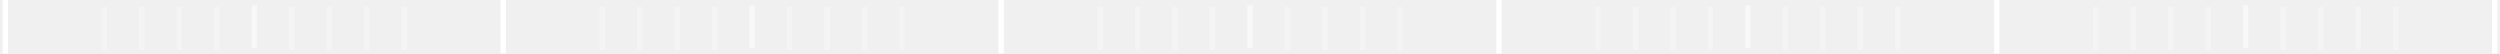
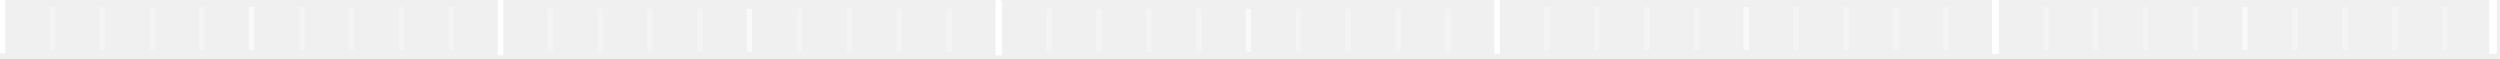
- <svg xmlns="http://www.w3.org/2000/svg" width="467" height="10" viewBox="0 0 467 10" fill="none">
-   <line x1="1.004" x2="1.004" y2="10" stroke="white" />
-   <line x1="94.004" x2="94.004" y2="10" stroke="white" />
-   <line x1="187.004" x2="187.004" y2="10" stroke="white" />
-   <line x1="280.004" x2="280.004" y2="10" stroke="white" />
-   <line x1="373.004" x2="373.004" y2="10" stroke="white" />
-   <line x1="466.004" x2="466.004" y2="10" stroke="white" />
-   <line x1="40.504" y1="1.328" x2="40.504" y2="9.328" stroke="white" stroke-opacity="0.3" />
-   <line x1="33.504" y1="1.328" x2="33.504" y2="9.328" stroke="white" stroke-opacity="0.3" />
-   <line x1="19.504" y1="1.328" x2="19.504" y2="9.328" stroke="white" stroke-opacity="0.3" />
-   <line x1="26.504" y1="1.328" x2="26.504" y2="9.328" stroke="white" stroke-opacity="0.3" />
-   <line x1="47.504" y1="1" x2="47.504" y2="9" stroke="white" stroke-opacity="0.5" />
-   <line x1="68.504" y1="1.328" x2="68.504" y2="9.328" stroke="white" stroke-opacity="0.3" />
-   <line x1="61.504" y1="1.328" x2="61.504" y2="9.328" stroke="white" stroke-opacity="0.3" />
-   <line x1="54.504" y1="1.328" x2="54.504" y2="9.328" stroke="white" stroke-opacity="0.3" />
-   <line x1="75.504" y1="1.328" x2="75.504" y2="9.328" stroke="white" stroke-opacity="0.3" />
-   <line x1="133.504" y1="1.328" x2="133.504" y2="9.328" stroke="white" stroke-opacity="0.3" />
-   <line x1="126.504" y1="1.328" x2="126.504" y2="9.328" stroke="white" stroke-opacity="0.3" />
-   <line x1="112.504" y1="1.328" x2="112.504" y2="9.328" stroke="white" stroke-opacity="0.3" />
-   <line x1="119.504" y1="1.328" x2="119.504" y2="9.328" stroke="white" stroke-opacity="0.3" />
-   <line x1="140.504" y1="1" x2="140.504" y2="9" stroke="white" stroke-opacity="0.5" />
-   <line x1="161.504" y1="1.328" x2="161.504" y2="9.328" stroke="white" stroke-opacity="0.3" />
-   <line x1="154.504" y1="1.328" x2="154.504" y2="9.328" stroke="white" stroke-opacity="0.3" />
-   <line x1="147.504" y1="1.328" x2="147.504" y2="9.328" stroke="white" stroke-opacity="0.3" />
-   <line x1="168.504" y1="1.328" x2="168.504" y2="9.328" stroke="white" stroke-opacity="0.3" />
-   <line x1="226.504" y1="1.328" x2="226.504" y2="9.328" stroke="white" stroke-opacity="0.3" />
-   <line x1="219.504" y1="1.328" x2="219.504" y2="9.328" stroke="white" stroke-opacity="0.3" />
-   <line x1="205.504" y1="1.328" x2="205.504" y2="9.328" stroke="white" stroke-opacity="0.3" />
-   <line x1="212.504" y1="1.328" x2="212.504" y2="9.328" stroke="white" stroke-opacity="0.3" />
-   <line x1="233.504" y1="1" x2="233.504" y2="9" stroke="white" stroke-opacity="0.5" />
-   <line x1="254.504" y1="1.328" x2="254.504" y2="9.328" stroke="white" stroke-opacity="0.3" />
-   <line x1="247.504" y1="1.328" x2="247.504" y2="9.328" stroke="white" stroke-opacity="0.3" />
-   <line x1="240.504" y1="1.328" x2="240.504" y2="9.328" stroke="white" stroke-opacity="0.3" />
-   <line x1="261.504" y1="1.328" x2="261.504" y2="9.328" stroke="white" stroke-opacity="0.3" />
-   <line x1="319.504" y1="1.328" x2="319.504" y2="9.328" stroke="white" stroke-opacity="0.3" />
-   <line x1="312.504" y1="1.328" x2="312.504" y2="9.328" stroke="white" stroke-opacity="0.3" />
-   <line x1="298.504" y1="1.328" x2="298.504" y2="9.328" stroke="white" stroke-opacity="0.3" />
-   <line x1="305.504" y1="1.328" x2="305.504" y2="9.328" stroke="white" stroke-opacity="0.3" />
-   <line x1="326.504" y1="1" x2="326.504" y2="9" stroke="white" stroke-opacity="0.5" />
-   <line x1="347.504" y1="1.328" x2="347.504" y2="9.328" stroke="white" stroke-opacity="0.3" />
-   <line x1="340.504" y1="1.328" x2="340.504" y2="9.328" stroke="white" stroke-opacity="0.3" />
-   <line x1="333.504" y1="1.328" x2="333.504" y2="9.328" stroke="white" stroke-opacity="0.3" />
-   <line x1="354.504" y1="1.328" x2="354.504" y2="9.328" stroke="white" stroke-opacity="0.3" />
-   <line x1="412.504" y1="1.328" x2="412.504" y2="9.328" stroke="white" stroke-opacity="0.3" />
-   <line x1="405.504" y1="1.328" x2="405.504" y2="9.328" stroke="white" stroke-opacity="0.3" />
-   <line x1="391.504" y1="1.328" x2="391.504" y2="9.328" stroke="white" stroke-opacity="0.3" />
-   <line x1="398.504" y1="1.328" x2="398.504" y2="9.328" stroke="white" stroke-opacity="0.3" />
-   <line x1="419.504" y1="1" x2="419.504" y2="9" stroke="white" stroke-opacity="0.5" />
-   <line x1="440.504" y1="1.328" x2="440.504" y2="9.328" stroke="white" stroke-opacity="0.3" />
-   <line x1="433.504" y1="1.328" x2="433.504" y2="9.328" stroke="white" stroke-opacity="0.3" />
-   <line x1="426.504" y1="1.328" x2="426.504" y2="9.328" stroke="white" stroke-opacity="0.3" />
-   <line x1="447.504" y1="1.328" x2="447.504" y2="9.328" stroke="white" stroke-opacity="0.3" />
+ <svg xmlns="http://www.w3.org/2000/svg" width="467" height="11" viewBox="0 0 467 11" fill="none">
+   <path fill-rule="evenodd" clip-rule="evenodd" d="M0 10L0 0L1 0L1 10H0Z" fill="white" fill-opacity="0.9" />
+   <path fill-rule="evenodd" clip-rule="evenodd" d="M93 10V0L94 0V10H93Z" fill="white" />
+   <path fill-rule="evenodd" clip-rule="evenodd" d="M186 10V0L187 0V10H186Z" fill="white" />
+   <path fill-rule="evenodd" clip-rule="evenodd" d="M279.182 10V0L280.182 0V10H279.182Z" fill="white" />
+   <path fill-rule="evenodd" clip-rule="evenodd" d="M372.182 10V0L373.182 0V10H372.182Z" fill="white" />
+   <path fill-rule="evenodd" clip-rule="evenodd" d="M465 10V0L466 0V10H465Z" fill="white" />
+   <path fill-rule="evenodd" clip-rule="evenodd" d="M9.3 9.328V1.328H10.3V9.328H9.3Z" fill="white" fill-opacity="0.3" />
+   <path fill-rule="evenodd" clip-rule="evenodd" d="M18.605 9.328V1.328H19.605V9.328H18.605Z" fill="white" fill-opacity="0.3" />
+   <path fill-rule="evenodd" clip-rule="evenodd" d="M27.926 9.328V1.328H28.926V9.328H27.926Z" fill="white" fill-opacity="0.3" />
+   <path fill-rule="evenodd" clip-rule="evenodd" d="M37.23 9.328V1.328H38.23V9.328H37.23Z" fill="white" fill-opacity="0.3" />
+   <path fill-rule="evenodd" clip-rule="evenodd" d="M46.5 9.328V1.328H47.5V9.328H46.5Z" fill="white" fill-opacity="0.6" />
+   <path fill-rule="evenodd" clip-rule="evenodd" d="M55.856 9.322V1.322H56.856V9.322H55.856Z" fill="white" fill-opacity="0.3" />
+   <path fill-rule="evenodd" clip-rule="evenodd" d="M65.178 9.328V1.328H66.178V9.328H65.178Z" fill="white" fill-opacity="0.3" />
+   <path fill-rule="evenodd" clip-rule="evenodd" d="M74.482 9.328V1.328H75.482V9.328H74.482Z" fill="white" fill-opacity="0.3" />
+   <path fill-rule="evenodd" clip-rule="evenodd" d="M83.804 9.328V1.328H84.804V9.328H83.804Z" fill="white" fill-opacity="0.3" />
+   <path fill-rule="evenodd" clip-rule="evenodd" d="M93 10.328V0.328L94 0.328V10.328H93Z" fill="white" fill-opacity="0.9" />
+   <path fill-rule="evenodd" clip-rule="evenodd" d="M186 10.328V0.328L187 0.328V10.328H186Z" fill="white" />
+   <path fill-rule="evenodd" clip-rule="evenodd" d="M102.3 9.656V1.656H103.3V9.656H102.3Z" fill="white" fill-opacity="0.3" />
+   <path fill-rule="evenodd" clip-rule="evenodd" d="M111.604 9.656V1.656H112.604V9.656H111.604Z" fill="white" fill-opacity="0.3" />
+   <path fill-rule="evenodd" clip-rule="evenodd" d="M120.926 9.656V1.656H121.926V9.656H120.926Z" fill="white" fill-opacity="0.3" />
+   <path fill-rule="evenodd" clip-rule="evenodd" d="M130.23 9.656V1.656H131.23V9.656H130.23Z" fill="white" fill-opacity="0.3" />
+   <path fill-rule="evenodd" clip-rule="evenodd" d="M139.5 9.656V1.656H140.5V9.656H139.5Z" fill="white" fill-opacity="0.6" />
+   <path fill-rule="evenodd" clip-rule="evenodd" d="M148.856 9.65V1.65H149.856V9.65H148.856Z" fill="white" fill-opacity="0.3" />
+   <path fill-rule="evenodd" clip-rule="evenodd" d="M158.178 9.656V1.656H159.178V9.656H158.178Z" fill="white" fill-opacity="0.3" />
+   <path fill-rule="evenodd" clip-rule="evenodd" d="M167.482 9.656V1.656H168.482V9.656H167.482Z" fill="white" fill-opacity="0.3" />
+   <path fill-rule="evenodd" clip-rule="evenodd" d="M176.804 9.656V1.656H177.804V9.656H176.804Z" fill="white" fill-opacity="0.3" />
+   <path fill-rule="evenodd" clip-rule="evenodd" d="M279.182 10V0L280.182 0V10H279.182Z" fill="white" fill-opacity="0.9" />
+   <path fill-rule="evenodd" clip-rule="evenodd" d="M372.182 10V0L373.182 0V10H372.182Z" fill="white" />
+   <path fill-rule="evenodd" clip-rule="evenodd" d="M288.481 9.328V1.328H289.481V9.328H288.481Z" fill="white" fill-opacity="0.3" />
+   <path fill-rule="evenodd" clip-rule="evenodd" d="M297.786 9.328V1.328H298.786V9.328H297.786Z" fill="white" fill-opacity="0.3" />
+   <path fill-rule="evenodd" clip-rule="evenodd" d="M307.107 9.328V1.328H308.107V9.328H307.107Z" fill="white" fill-opacity="0.3" />
+   <path fill-rule="evenodd" clip-rule="evenodd" d="M316.412 9.328V1.328H317.412V9.328H316.412Z" fill="white" fill-opacity="0.3" />
+   <path fill-rule="evenodd" clip-rule="evenodd" d="M325.682 9.328V1.328H326.682V9.328H325.682Z" fill="white" fill-opacity="0.6" />
+   <path fill-rule="evenodd" clip-rule="evenodd" d="M335.038 9.322V1.322H336.038V9.322H335.038Z" fill="white" fill-opacity="0.3" />
+   <path fill-rule="evenodd" clip-rule="evenodd" d="M344.359 9.328V1.328H345.359V9.328H344.359Z" fill="white" fill-opacity="0.3" />
+   <path fill-rule="evenodd" clip-rule="evenodd" d="M353.664 9.328V1.328H354.664V9.328H353.664Z" fill="white" fill-opacity="0.3" />
+   <path fill-rule="evenodd" clip-rule="evenodd" d="M362.985 9.328V1.328H363.985V9.328H362.985Z" fill="white" fill-opacity="0.3" />
+   <path fill-rule="evenodd" clip-rule="evenodd" d="M372.363 10V0L373.363 0V10H372.363Z" fill="white" />
+   <path fill-rule="evenodd" clip-rule="evenodd" d="M465.363 10V0L466.363 0V10H465.363Z" fill="white" />
+   <path fill-rule="evenodd" clip-rule="evenodd" d="M372.363 10V0L373.363 0V10H372.363Z" fill="white" fill-opacity="0.9" />
+   <path fill-rule="evenodd" clip-rule="evenodd" d="M465.363 10V0L466.363 0V10H465.363Z" fill="white" fill-opacity="0.9" />
+   <path fill-rule="evenodd" clip-rule="evenodd" d="M381.663 9.328V1.328H382.663V9.328H381.663Z" fill="white" fill-opacity="0.3" />
+   <path fill-rule="evenodd" clip-rule="evenodd" d="M390.968 9.328V1.328H391.968V9.328H390.968Z" fill="white" fill-opacity="0.3" />
+   <path fill-rule="evenodd" clip-rule="evenodd" d="M400.289 9.328V1.328H401.289V9.328H400.289Z" fill="white" fill-opacity="0.3" />
+   <path fill-rule="evenodd" clip-rule="evenodd" d="M409.594 9.328V1.328H410.594V9.328H409.594Z" fill="white" fill-opacity="0.3" />
+   <path fill-rule="evenodd" clip-rule="evenodd" d="M418.863 9.328V1.328H419.863V9.328H418.863Z" fill="white" fill-opacity="0.6" />
+   <path fill-rule="evenodd" clip-rule="evenodd" d="M428.22 9.322V1.322H429.22V9.322H428.22Z" fill="white" fill-opacity="0.3" />
+   <path fill-rule="evenodd" clip-rule="evenodd" d="M437.541 9.328V1.328H438.541V9.328H437.541Z" fill="white" fill-opacity="0.3" />
+   <path fill-rule="evenodd" clip-rule="evenodd" d="M446.846 9.328V1.328H447.846V9.328H446.846Z" fill="white" fill-opacity="0.3" />
+   <path fill-rule="evenodd" clip-rule="evenodd" d="M456.167 9.328V1.328H457.167V9.328H456.167Z" fill="white" fill-opacity="0.3" />
+   <path fill-rule="evenodd" clip-rule="evenodd" d="M186.182 10.328V0.328L187.182 0.328V10.328H186.182Z" fill="white" fill-opacity="0.9" />
+   <path fill-rule="evenodd" clip-rule="evenodd" d="M195.481 9.656V1.656H196.481V9.656H195.481Z" fill="white" fill-opacity="0.3" />
+   <path fill-rule="evenodd" clip-rule="evenodd" d="M204.786 9.656V1.656H205.786V9.656H204.786Z" fill="white" fill-opacity="0.3" />
+   <path fill-rule="evenodd" clip-rule="evenodd" d="M214.107 9.656V1.656H215.107V9.656H214.107Z" fill="white" fill-opacity="0.3" />
+   <path fill-rule="evenodd" clip-rule="evenodd" d="M223.412 9.656V1.656H224.412V9.656H223.412Z" fill="white" fill-opacity="0.3" />
+   <path fill-rule="evenodd" clip-rule="evenodd" d="M232.682 9.656V1.656H233.682V9.656H232.682Z" fill="white" fill-opacity="0.6" />
+   <path fill-rule="evenodd" clip-rule="evenodd" d="M242.038 9.65V1.65H243.038V9.65H242.038Z" fill="white" fill-opacity="0.3" />
+   <path fill-rule="evenodd" clip-rule="evenodd" d="M251.359 9.656V1.656H252.359V9.656H251.359Z" fill="white" fill-opacity="0.3" />
+   <path fill-rule="evenodd" clip-rule="evenodd" d="M260.664 9.656V1.656H261.664V9.656H260.664Z" fill="white" fill-opacity="0.3" />
+   <path fill-rule="evenodd" clip-rule="evenodd" d="M269.985 9.656V1.656H270.985V9.656H269.985Z" fill="white" fill-opacity="0.3" />
</svg>
